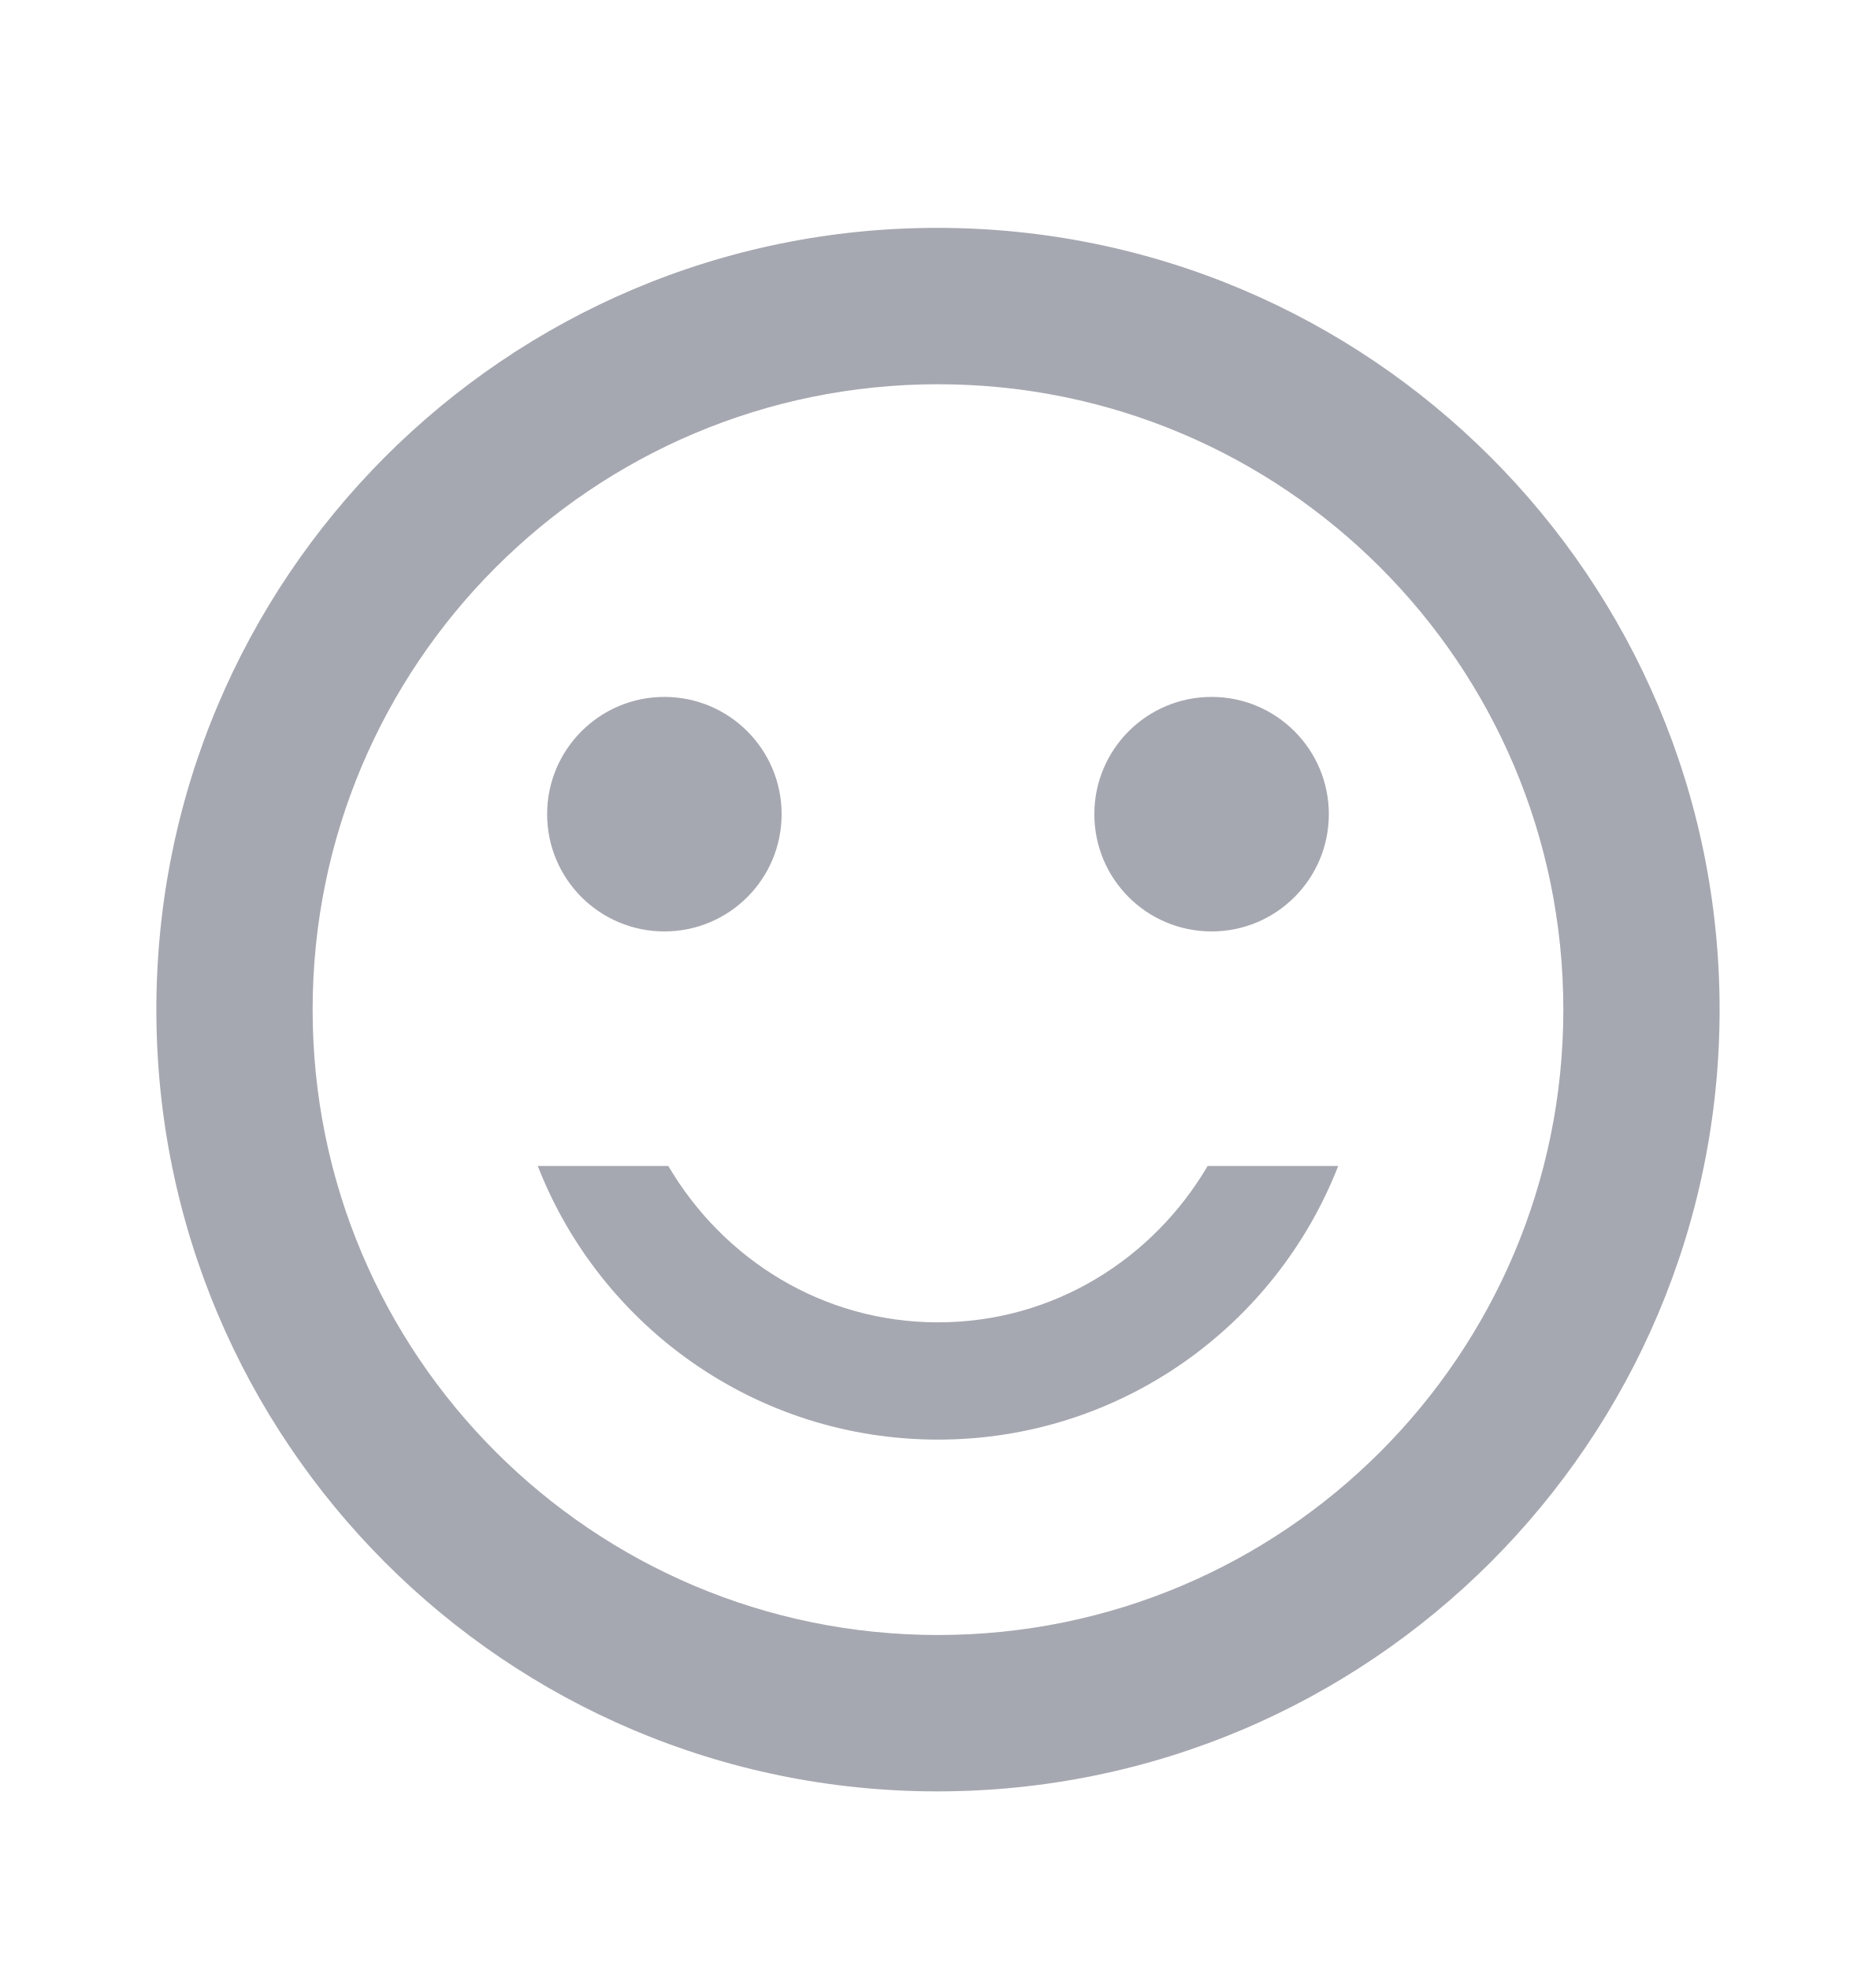
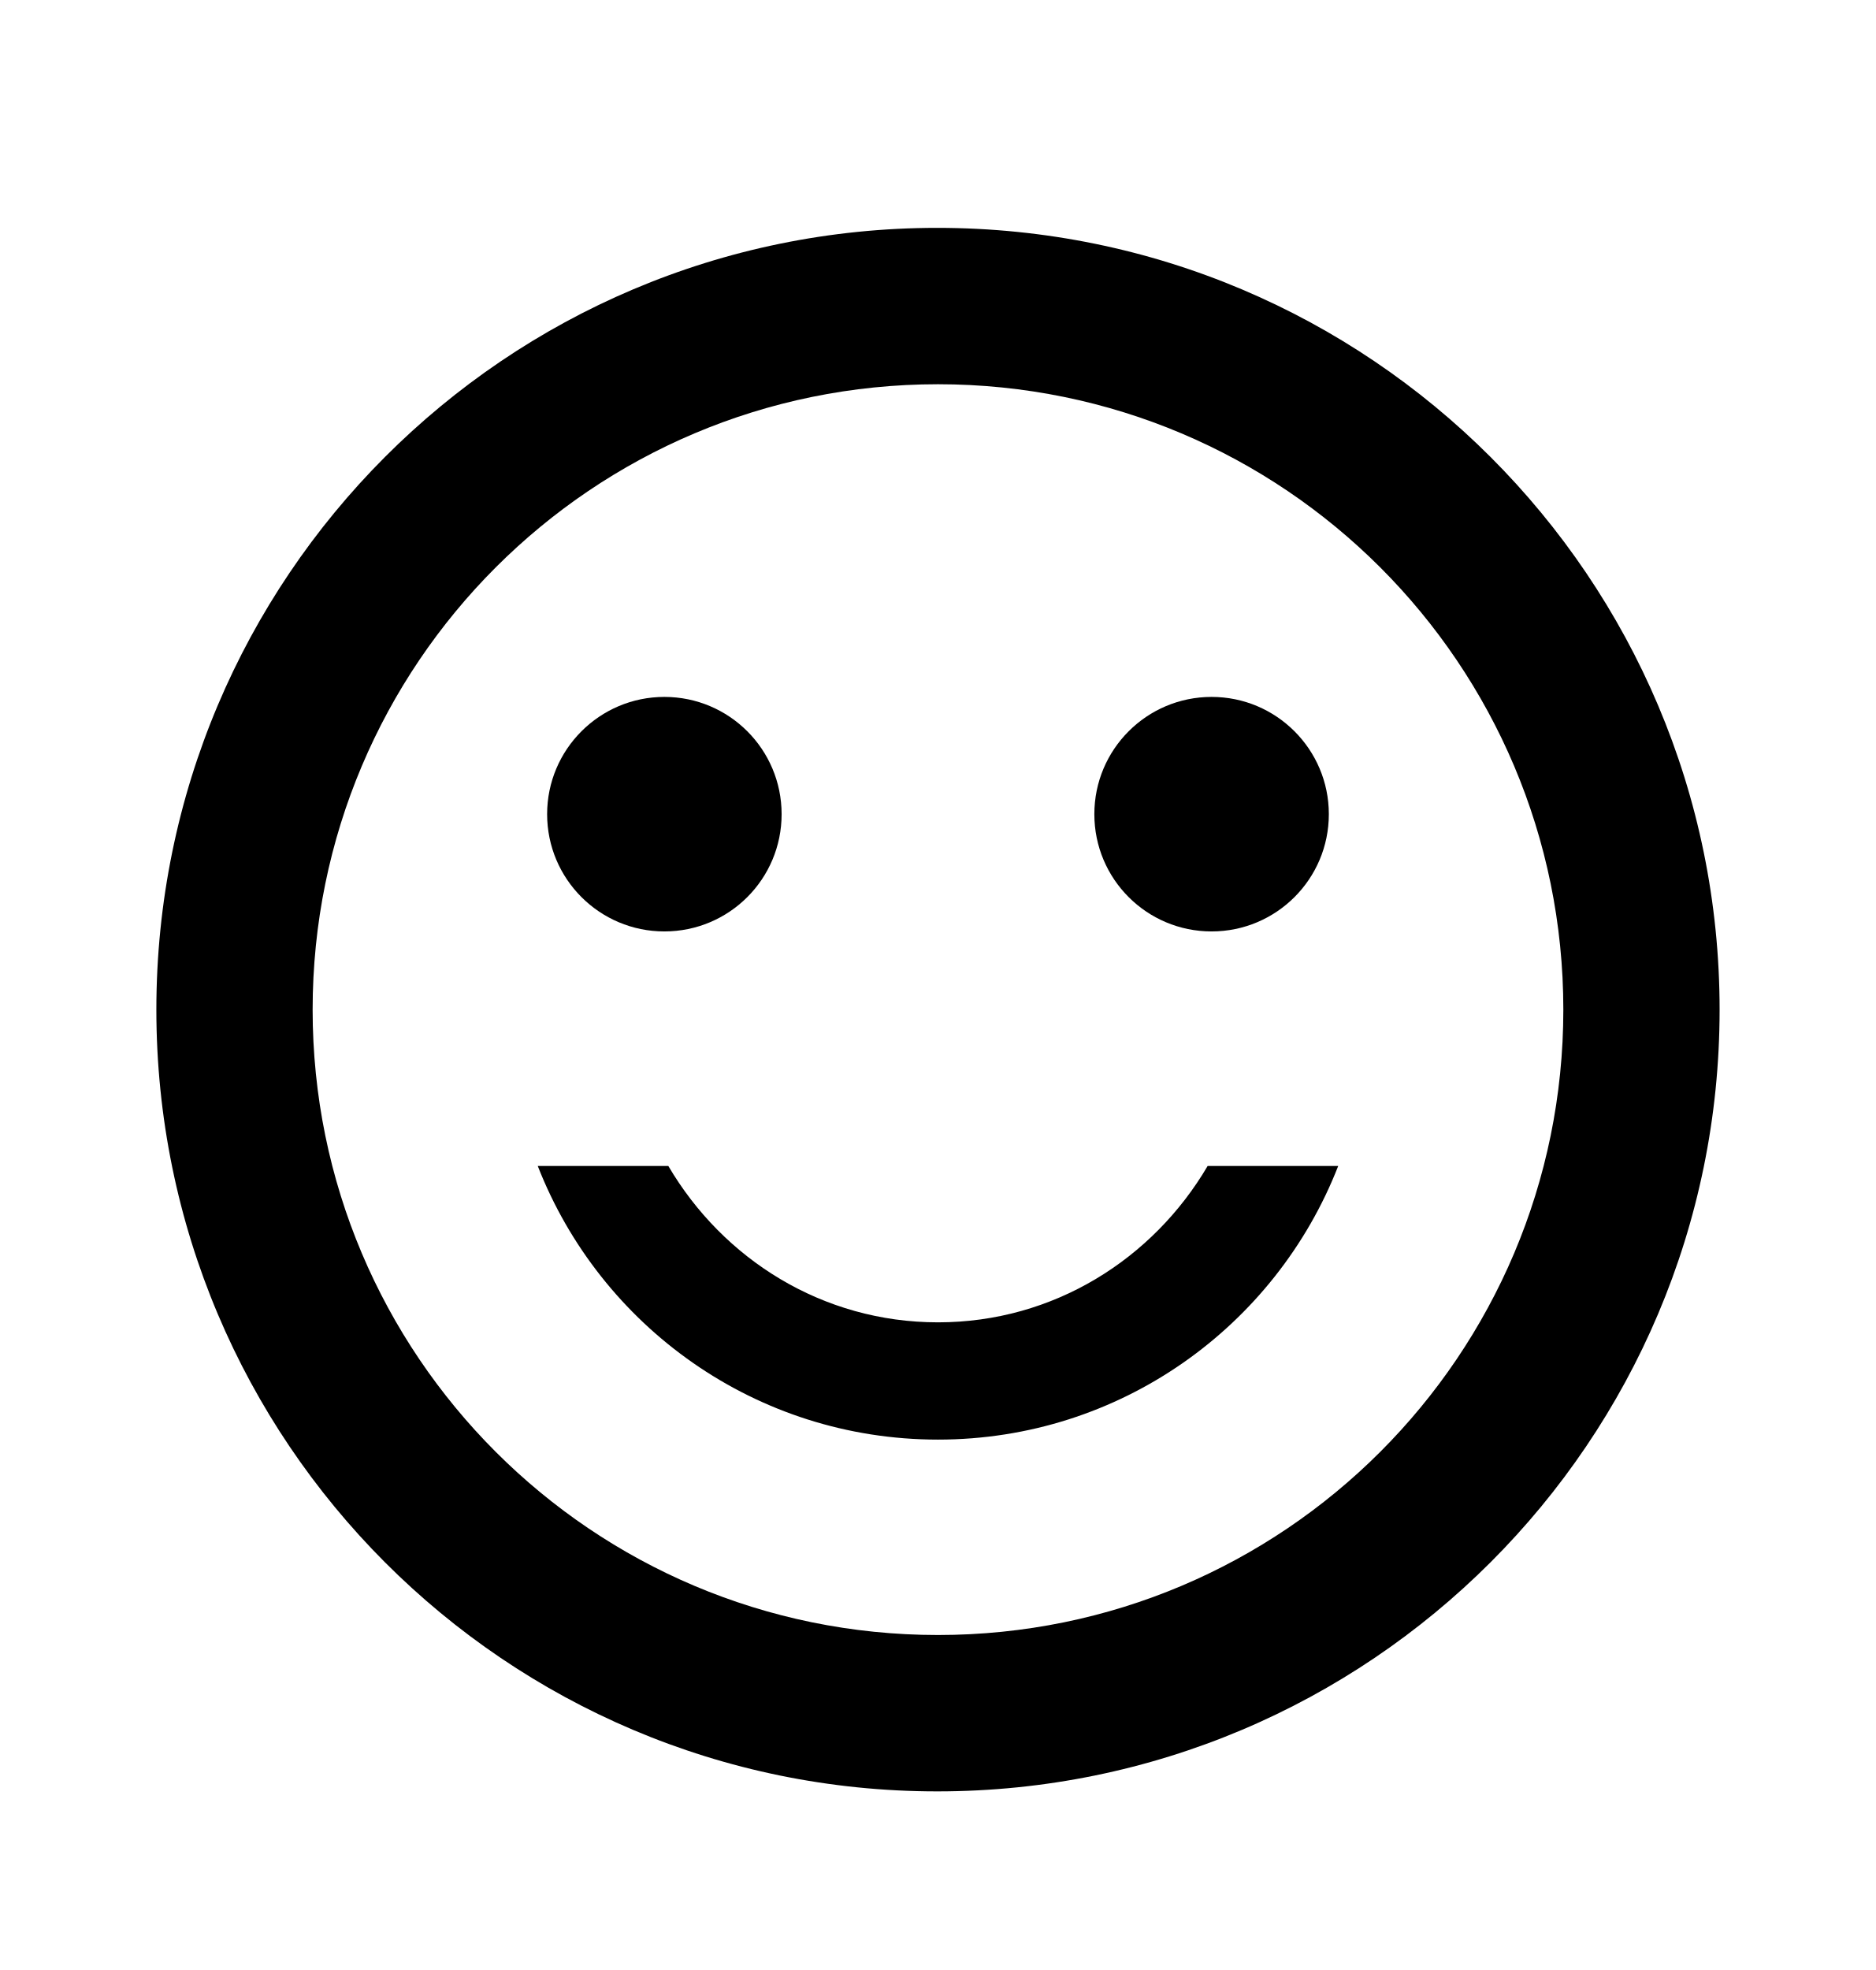
<svg xmlns="http://www.w3.org/2000/svg" viewBox="0 0 20 21">
-   <path d="M12.917 9.929C13.607 9.929 14.167 9.37 14.167 8.679C14.167 7.989 13.607 7.429 12.917 7.429C12.226 7.429 11.667 7.989 11.667 8.679C11.667 9.37 12.226 9.929 12.917 9.929Z" fill="#A6A8B1" />
-   <path d="M7.083 9.929C7.774 9.929 8.333 9.37 8.333 8.679C8.333 7.989 7.774 7.429 7.083 7.429C6.393 7.429 5.833 7.989 5.833 8.679C5.833 9.37 6.393 9.929 7.083 9.929Z" fill="#A6A8B1" />
-   <path d="M9.992 2.429C5.392 2.429 1.667 6.163 1.667 10.763C1.667 15.363 5.392 19.096 9.992 19.096C14.6 19.096 18.333 15.363 18.333 10.763C18.333 6.163 14.6 2.429 9.992 2.429ZM10 17.429C6.317 17.429 3.333 14.446 3.333 10.763C3.333 7.079 6.317 4.096 10 4.096C13.683 4.096 16.667 7.079 16.667 10.763C16.667 14.446 13.683 17.429 10 17.429ZM10 14.096C8.767 14.096 7.708 13.421 7.125 12.429H5.733C6.4 14.138 8.058 15.346 10 15.346C11.942 15.346 13.6 14.138 14.267 12.429H12.875C12.292 13.421 11.233 14.096 10 14.096Z" fill="#A6A8B1" />
+   <path d="M12.917 9.929C13.607 9.929 14.167 9.37 14.167 8.679C14.167 7.989 13.607 7.429 12.917 7.429C12.226 7.429 11.667 7.989 11.667 8.679C11.667 9.37 12.226 9.929 12.917 9.929Z" />
+   <path d="M7.083 9.929C7.774 9.929 8.333 9.37 8.333 8.679C8.333 7.989 7.774 7.429 7.083 7.429C6.393 7.429 5.833 7.989 5.833 8.679C5.833 9.37 6.393 9.929 7.083 9.929Z" />
+   <path d="M9.992 2.429C5.392 2.429 1.667 6.163 1.667 10.763C1.667 15.363 5.392 19.096 9.992 19.096C14.6 19.096 18.333 15.363 18.333 10.763C18.333 6.163 14.6 2.429 9.992 2.429ZM10 17.429C6.317 17.429 3.333 14.446 3.333 10.763C3.333 7.079 6.317 4.096 10 4.096C13.683 4.096 16.667 7.079 16.667 10.763C16.667 14.446 13.683 17.429 10 17.429ZM10 14.096C8.767 14.096 7.708 13.421 7.125 12.429H5.733C6.4 14.138 8.058 15.346 10 15.346C11.942 15.346 13.6 14.138 14.267 12.429H12.875C12.292 13.421 11.233 14.096 10 14.096Z" />
</svg>
